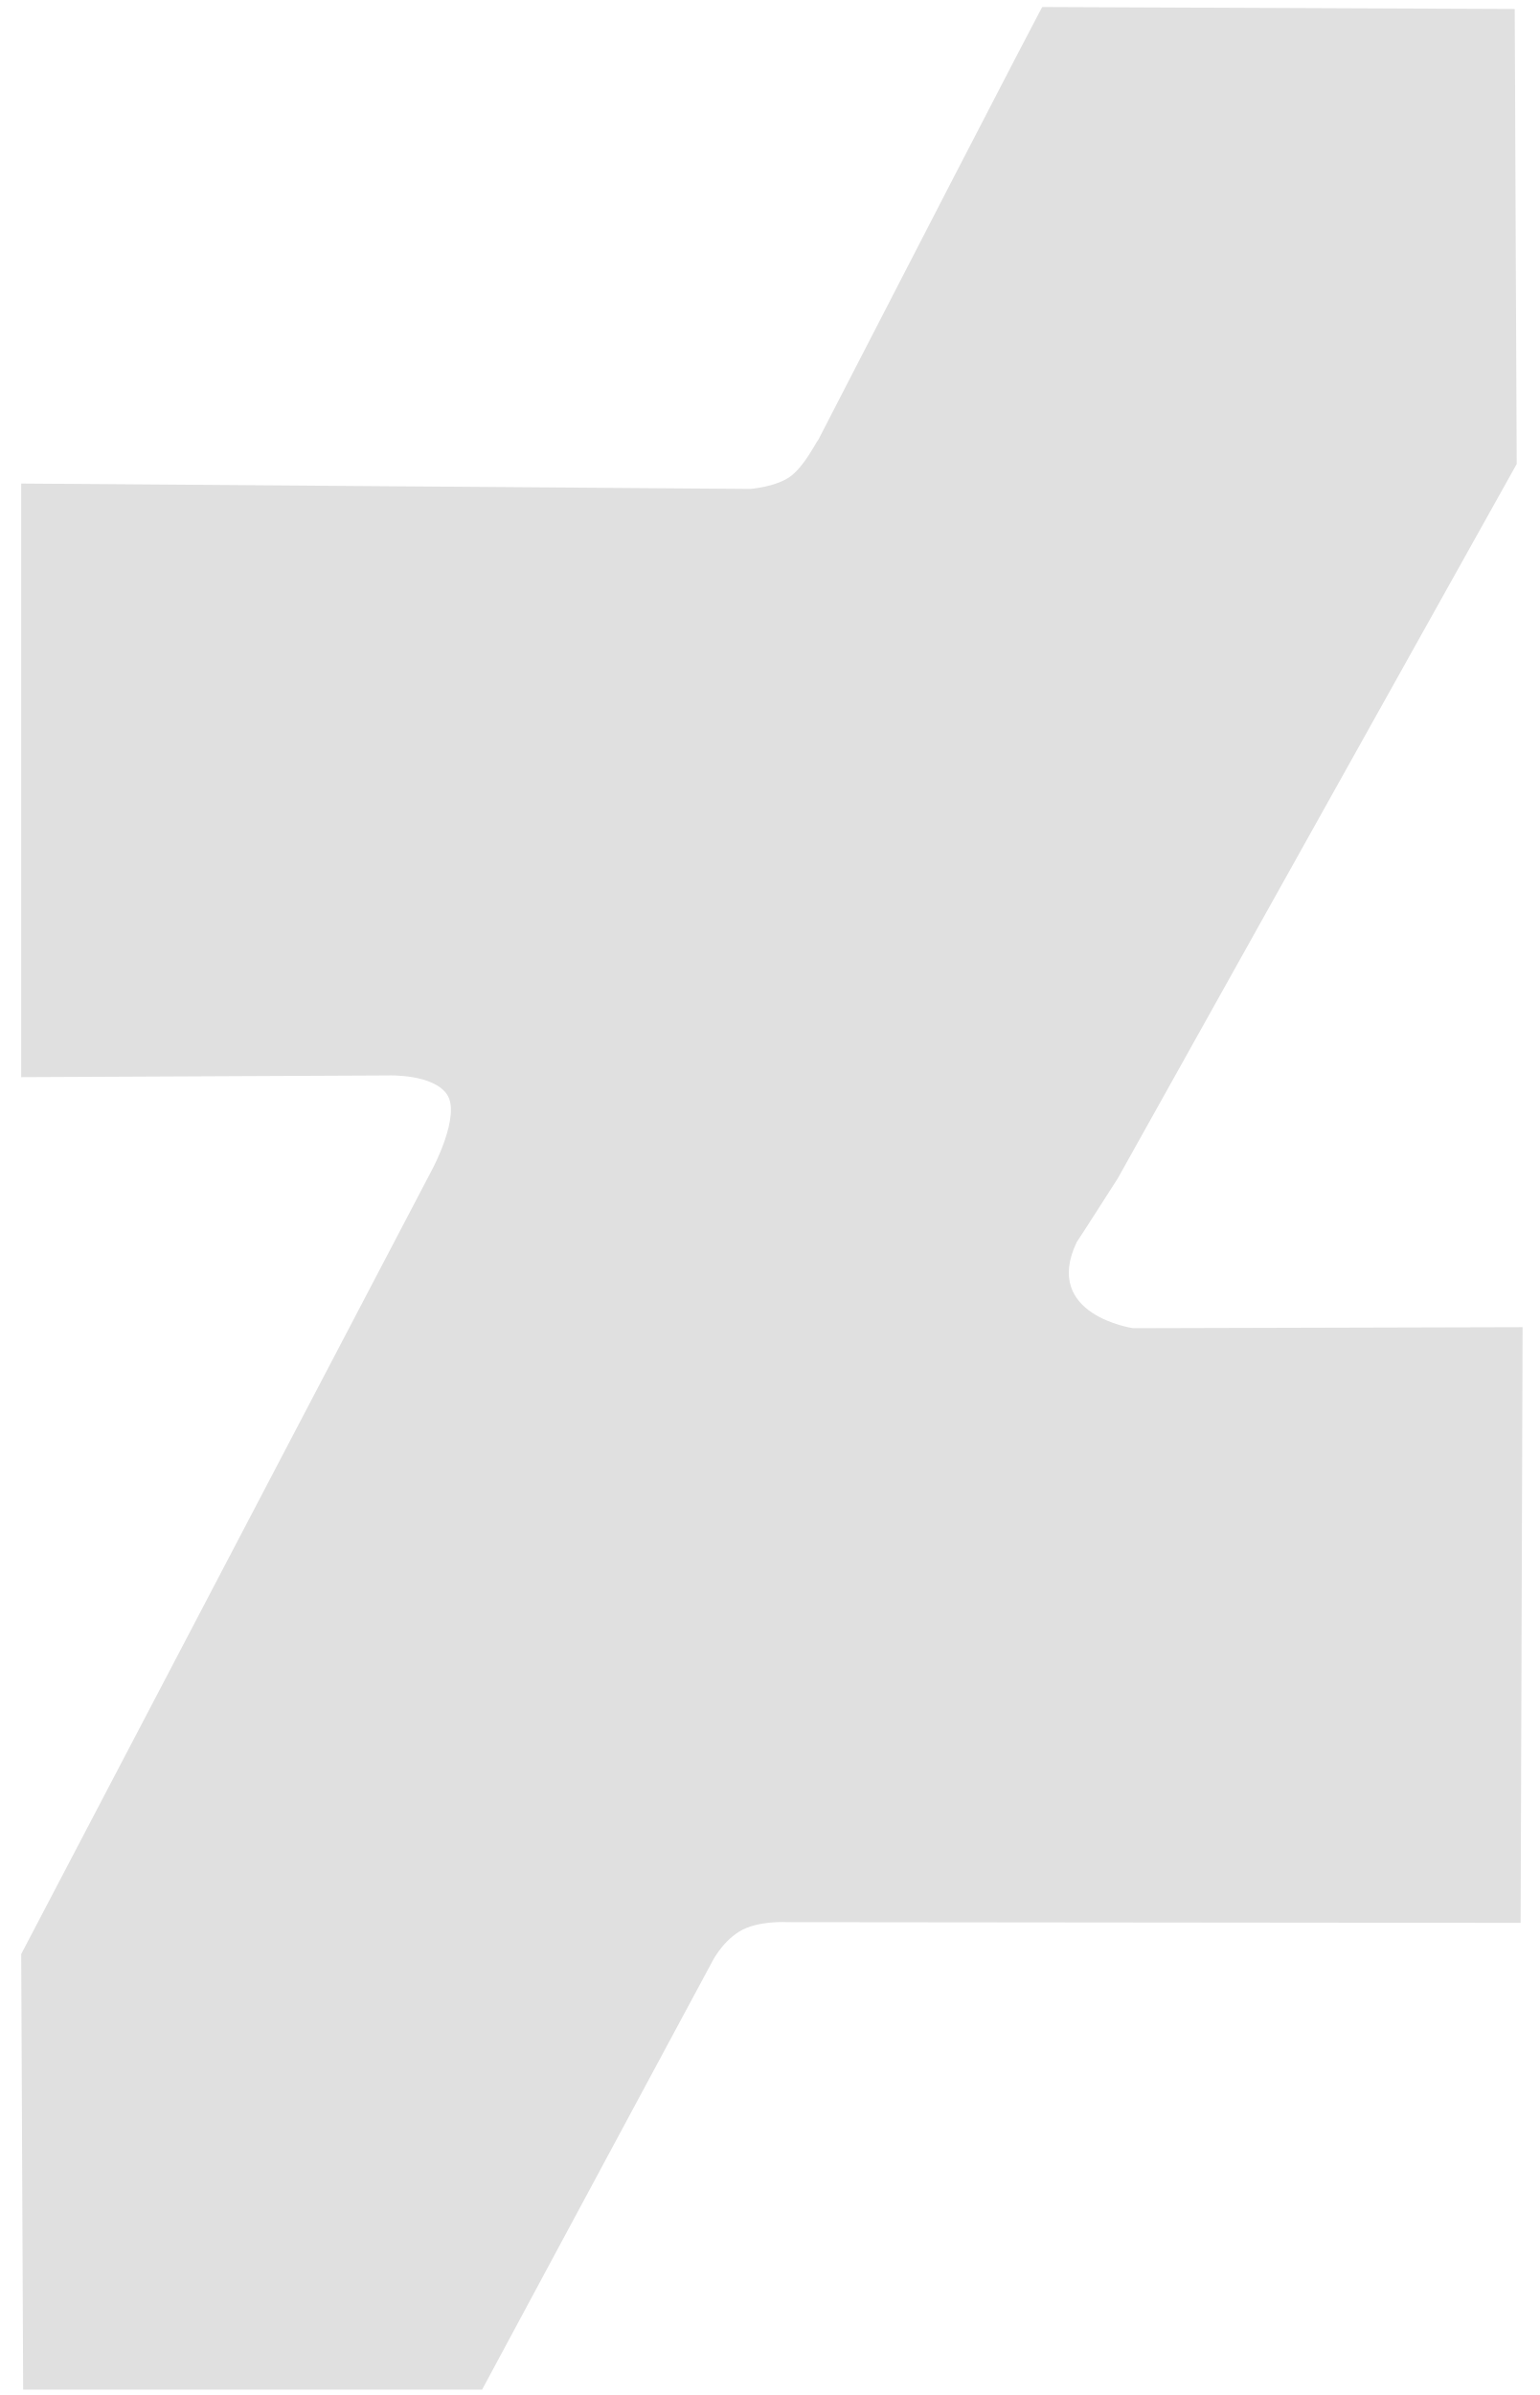
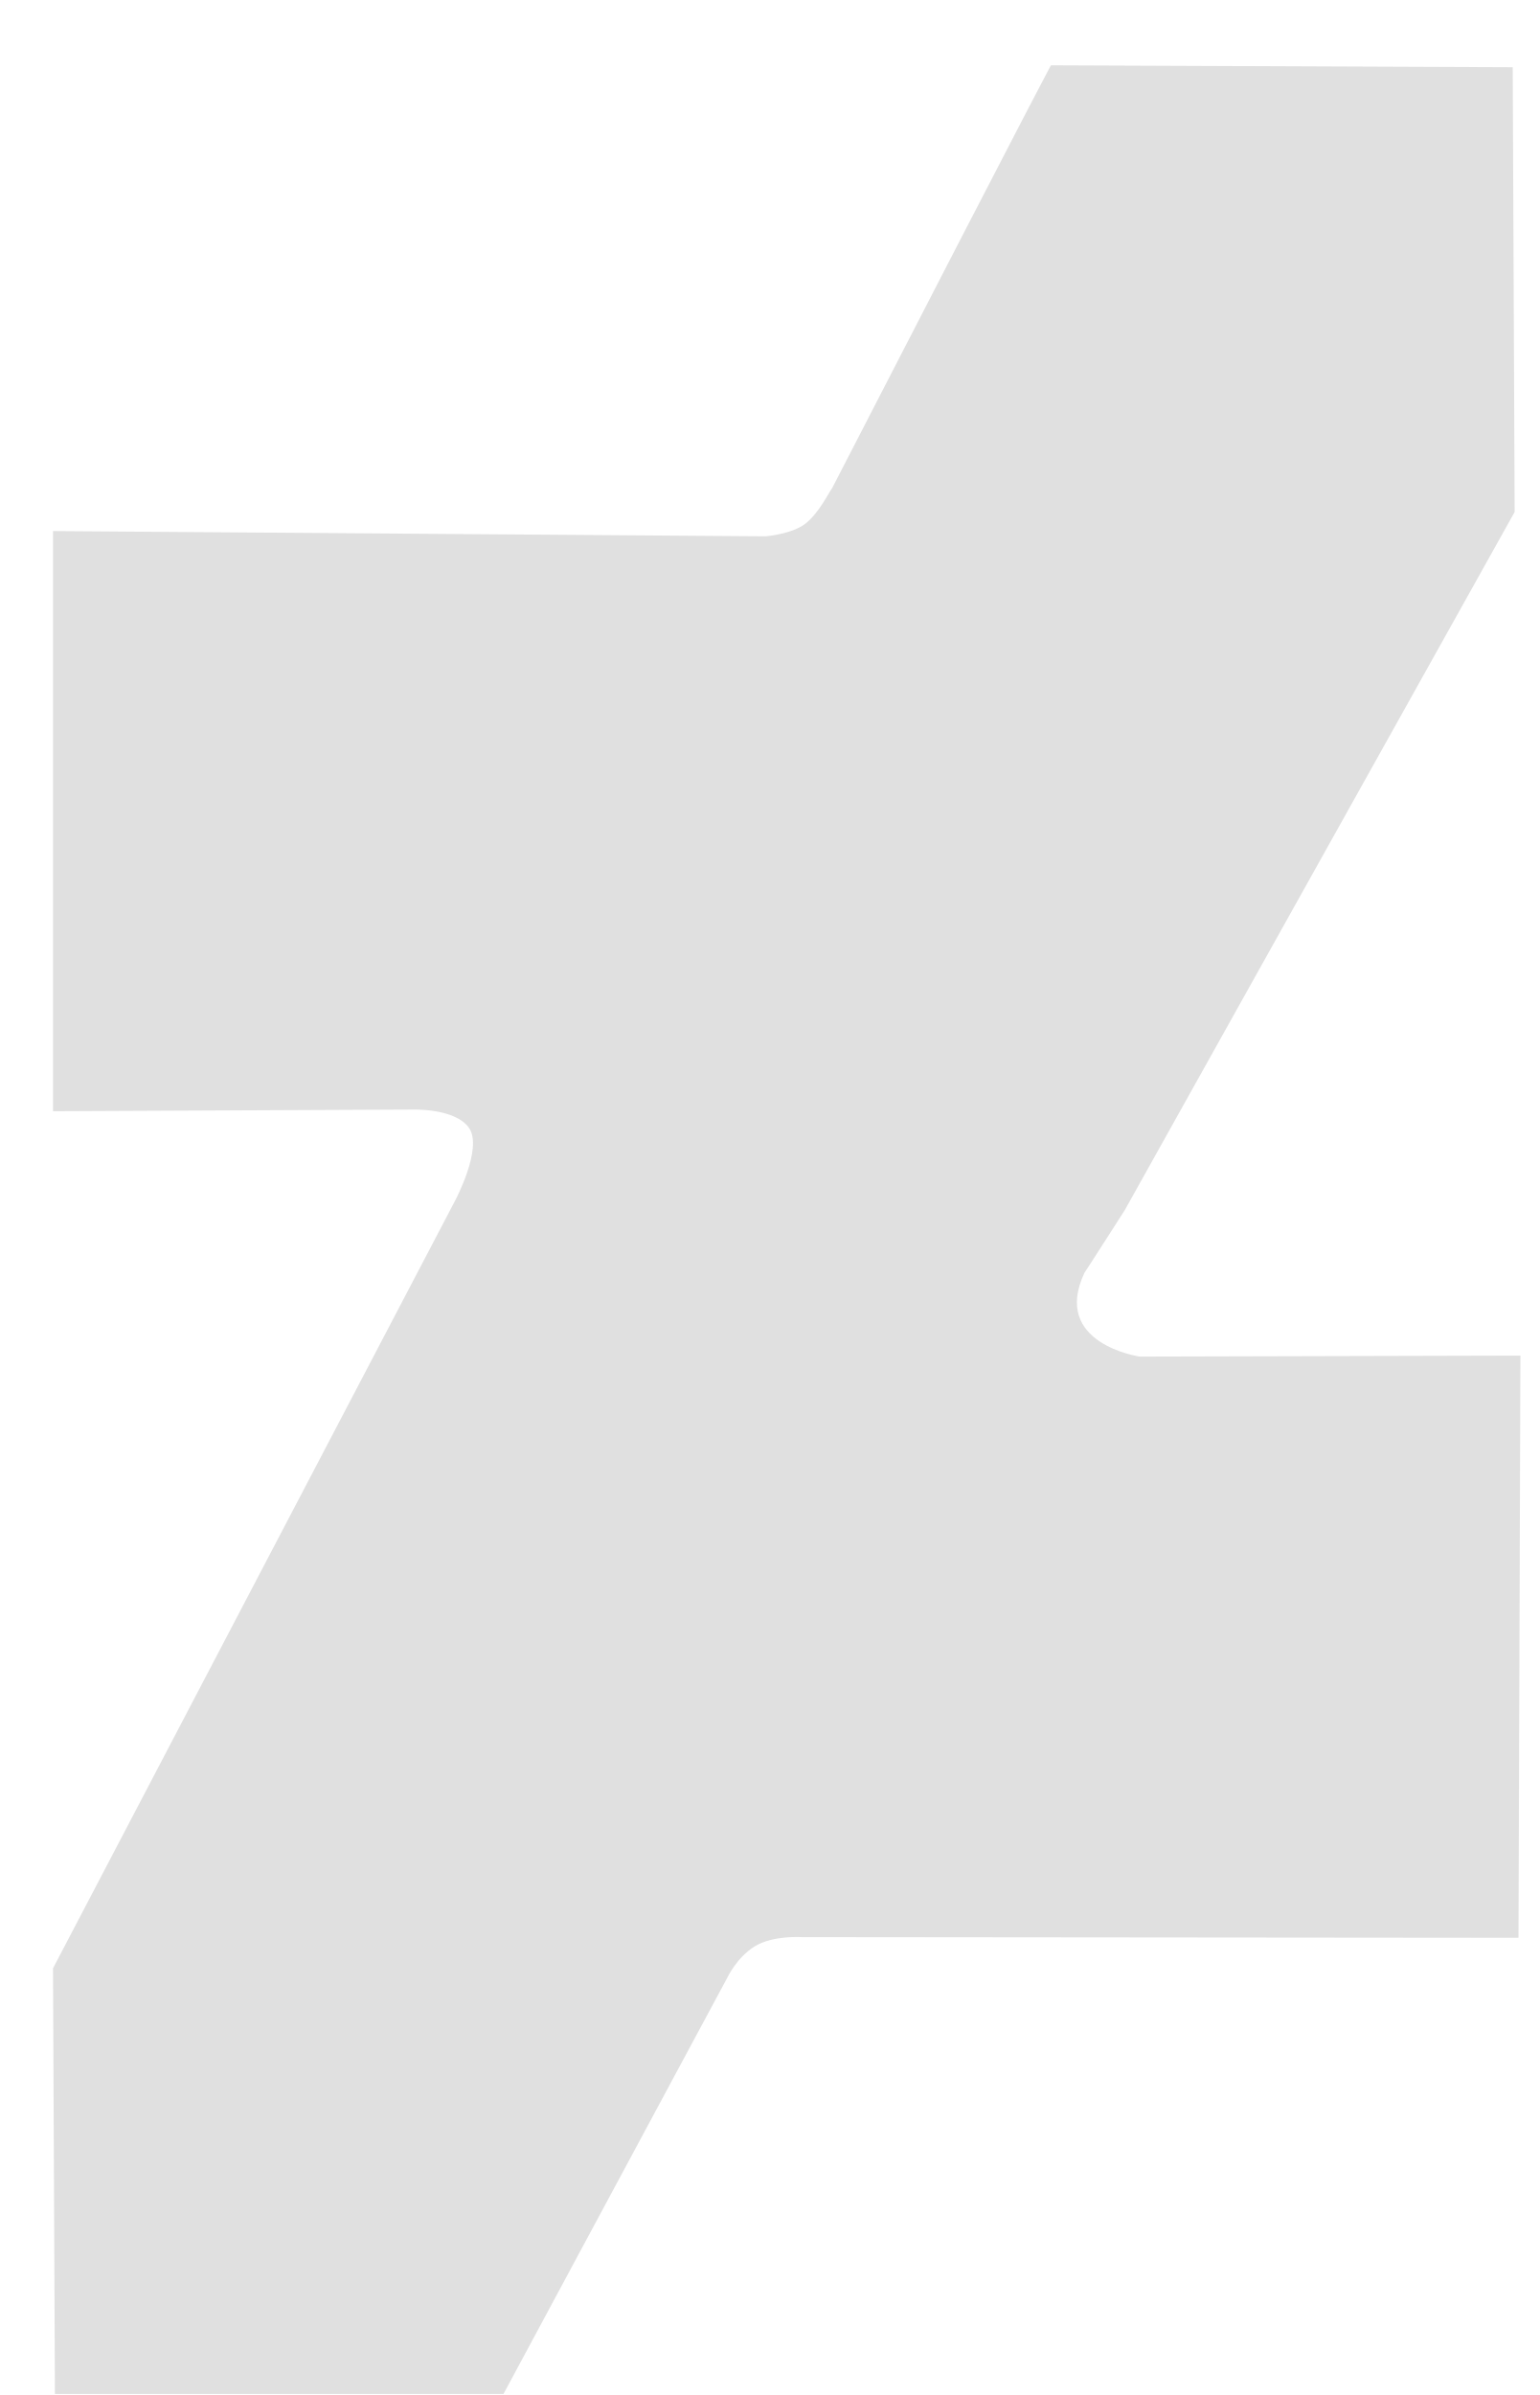
- <svg xmlns="http://www.w3.org/2000/svg" width="18" height="28">
-   <g>
-     <path style="fill:#e0e0e0;" d="m 0.271,27.937 -0.023,-5.092 4.811,-9.182 c 0,0 0.333,-0.624 0.169,-0.867 C 5.064,12.553 4.543,12.573 4.543,12.573 l -4.295,0.02 V 5.653 l 8.526,0.063 c 0,0 0.317,-0.025 0.48,-0.154 0.163,-0.129 0.285,-0.386 0.316,-0.421 2.64,-5.124 2.619,-5.059 2.619,-5.059 l 5.525,0.023 0.023,5.32 -4.665,8.351 c 0,0 -0.476,0.744 -0.481,0.747 -0.405,0.853 0.661,1.005 0.661,1.005 l 4.554,-0.012 -0.023,6.964 -8.574,-0.008 c 0,0 -0.347,-0.023 -0.562,0.109 -0.216,0.132 -0.328,0.371 -0.328,0.371 l -2.681,4.985 z" />
+ <svg xmlns="http://www.w3.org/2000/svg" width="27" height="42" version="1.1" id="svg1">
+   <defs id="defs1" />
+   <g id="g1" transform="matrix(1.466055,0,0,1.466055,0.5661963,1.025223)">
+     <path style="fill:#e0e0e0" d="m 0.271,27.937 -0.023,-5.092 4.811,-9.182 c 0,0 0.333,-0.624 0.169,-0.867 C 5.064,12.553 4.543,12.573 4.543,12.573 l -4.295,0.02 V 5.653 l 8.526,0.063 c 0,0 0.317,-0.025 0.48,-0.154 0.163,-0.129 0.285,-0.386 0.316,-0.421 2.64,-5.124 2.619,-5.059 2.619,-5.059 l 5.525,0.023 0.023,5.32 -4.665,8.351 c 0,0 -0.476,0.744 -0.481,0.747 -0.405,0.853 0.661,1.005 0.661,1.005 l 4.554,-0.012 -0.023,6.964 -8.574,-0.008 c 0,0 -0.347,-0.023 -0.562,0.109 -0.216,0.132 -0.328,0.371 -0.328,0.371 l -2.681,4.985 z" id="path1" />
  </g>
</svg>
